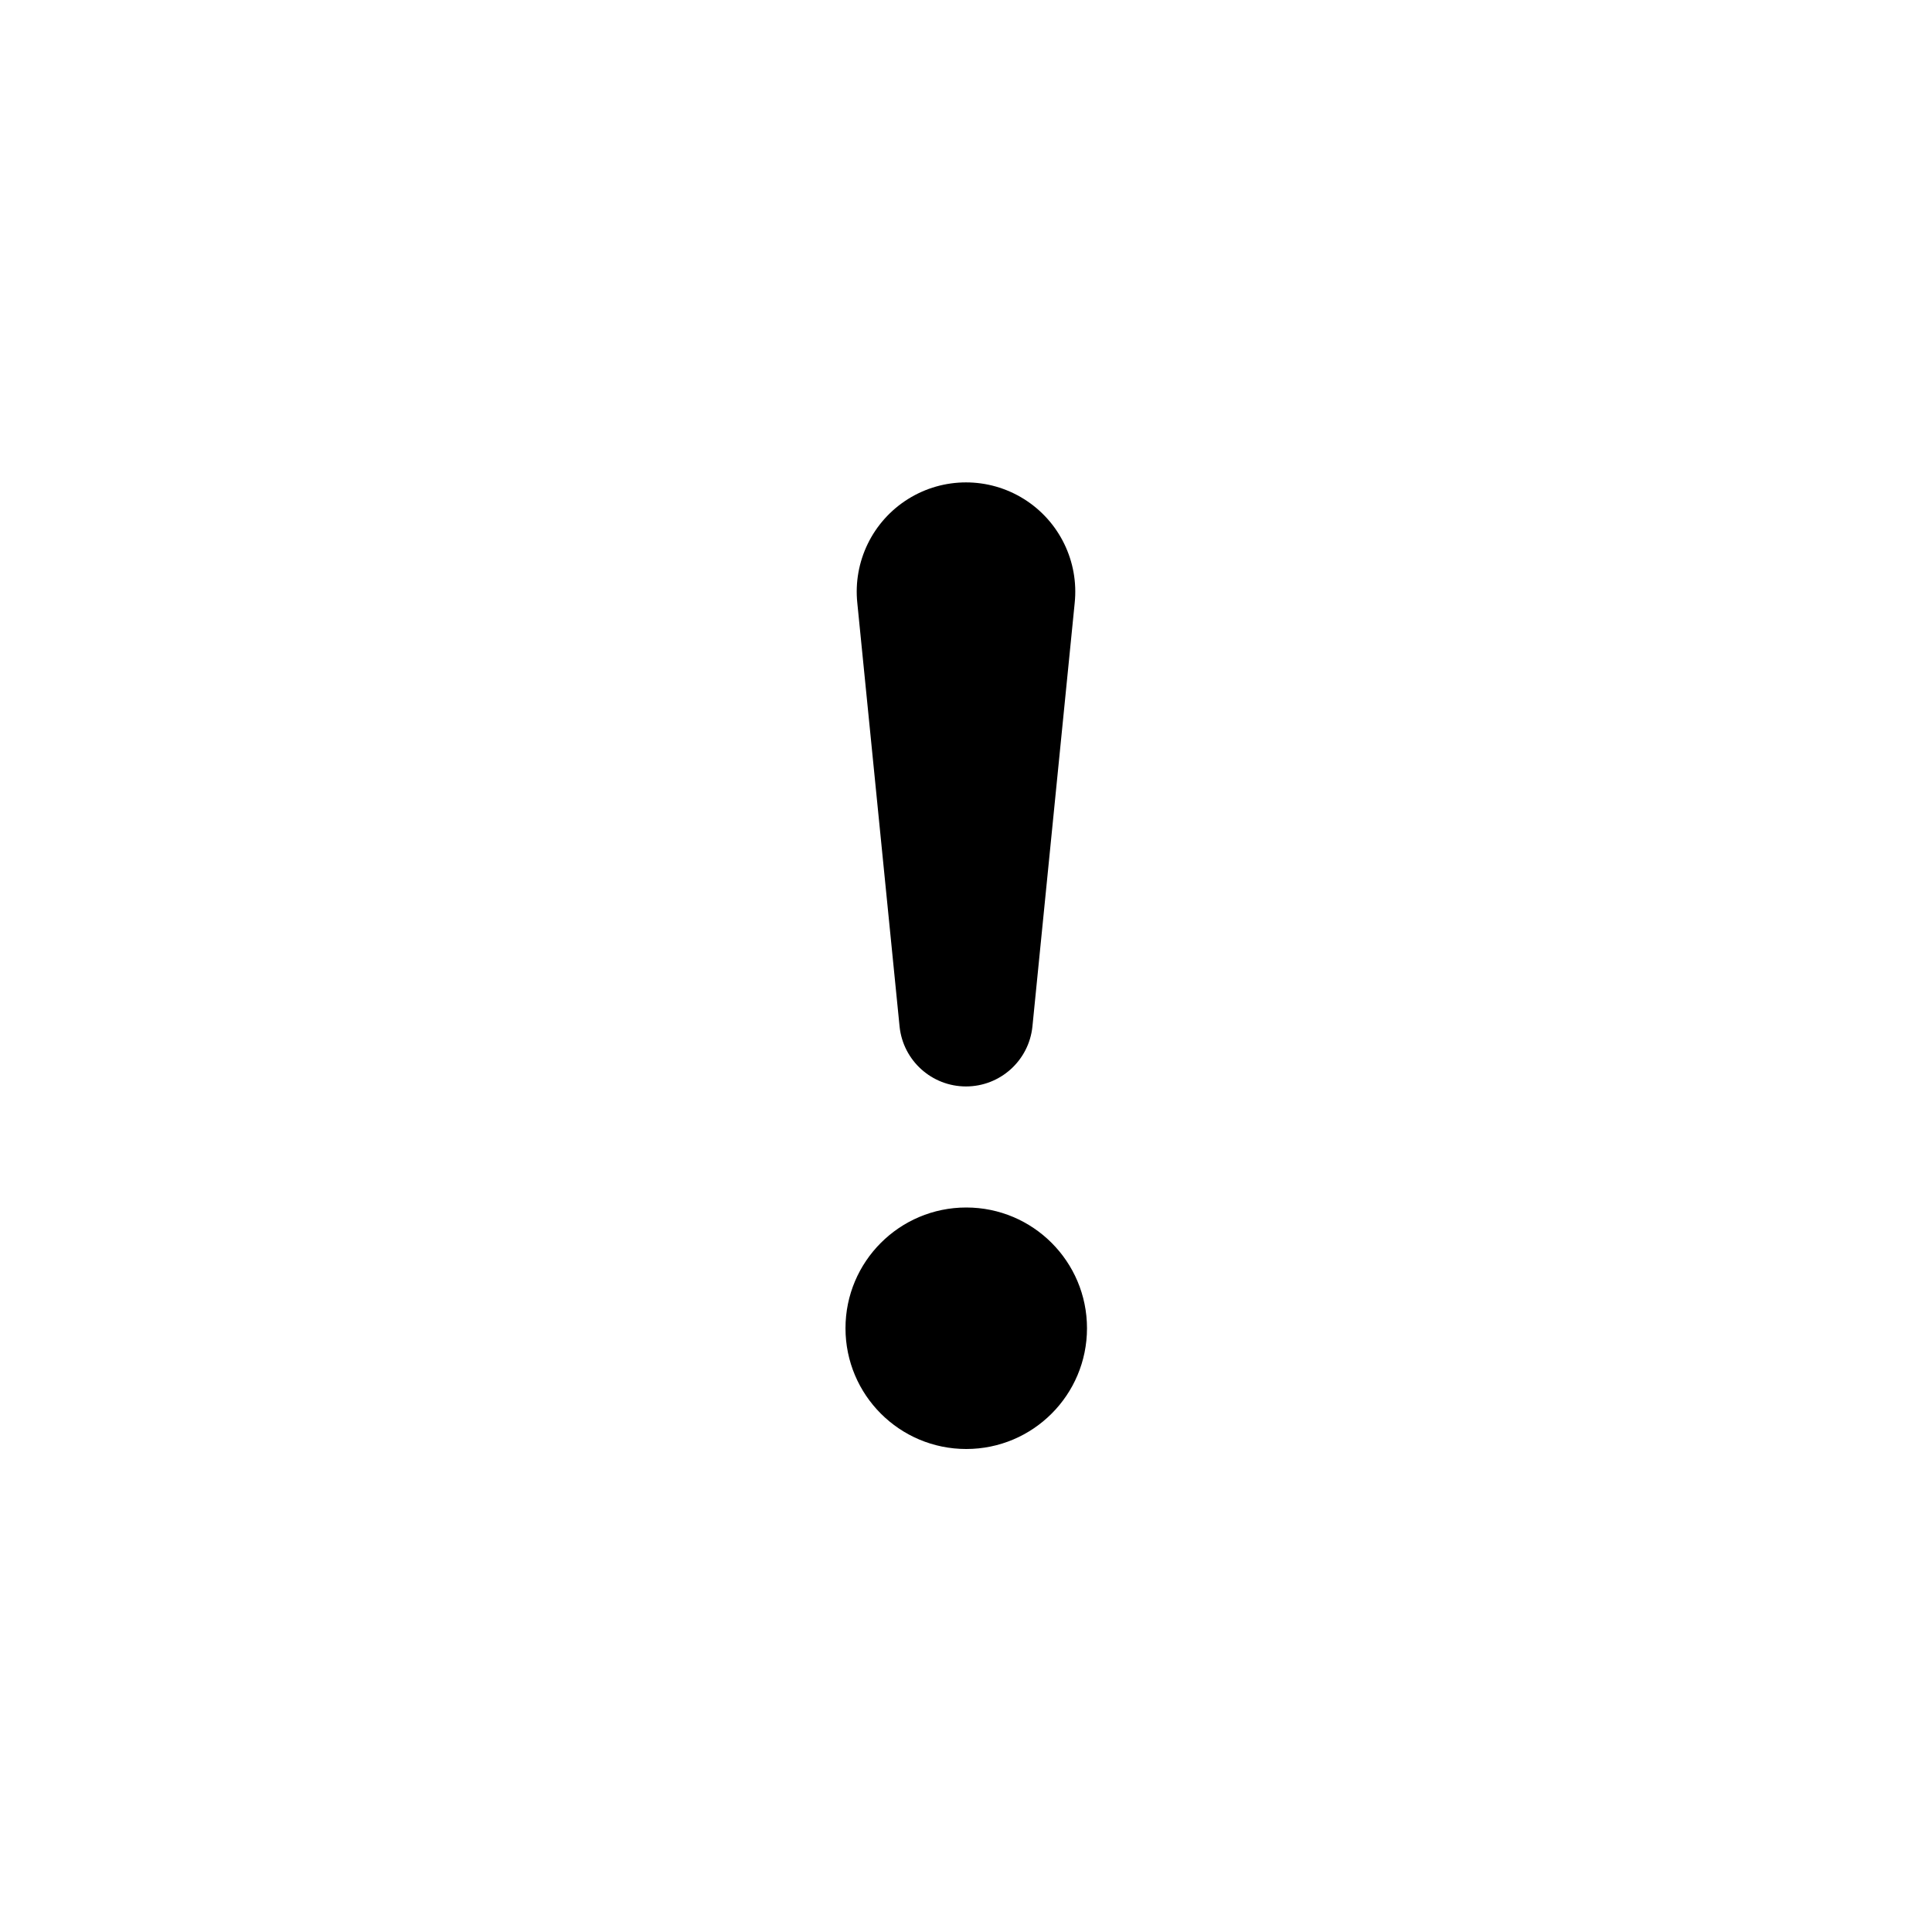
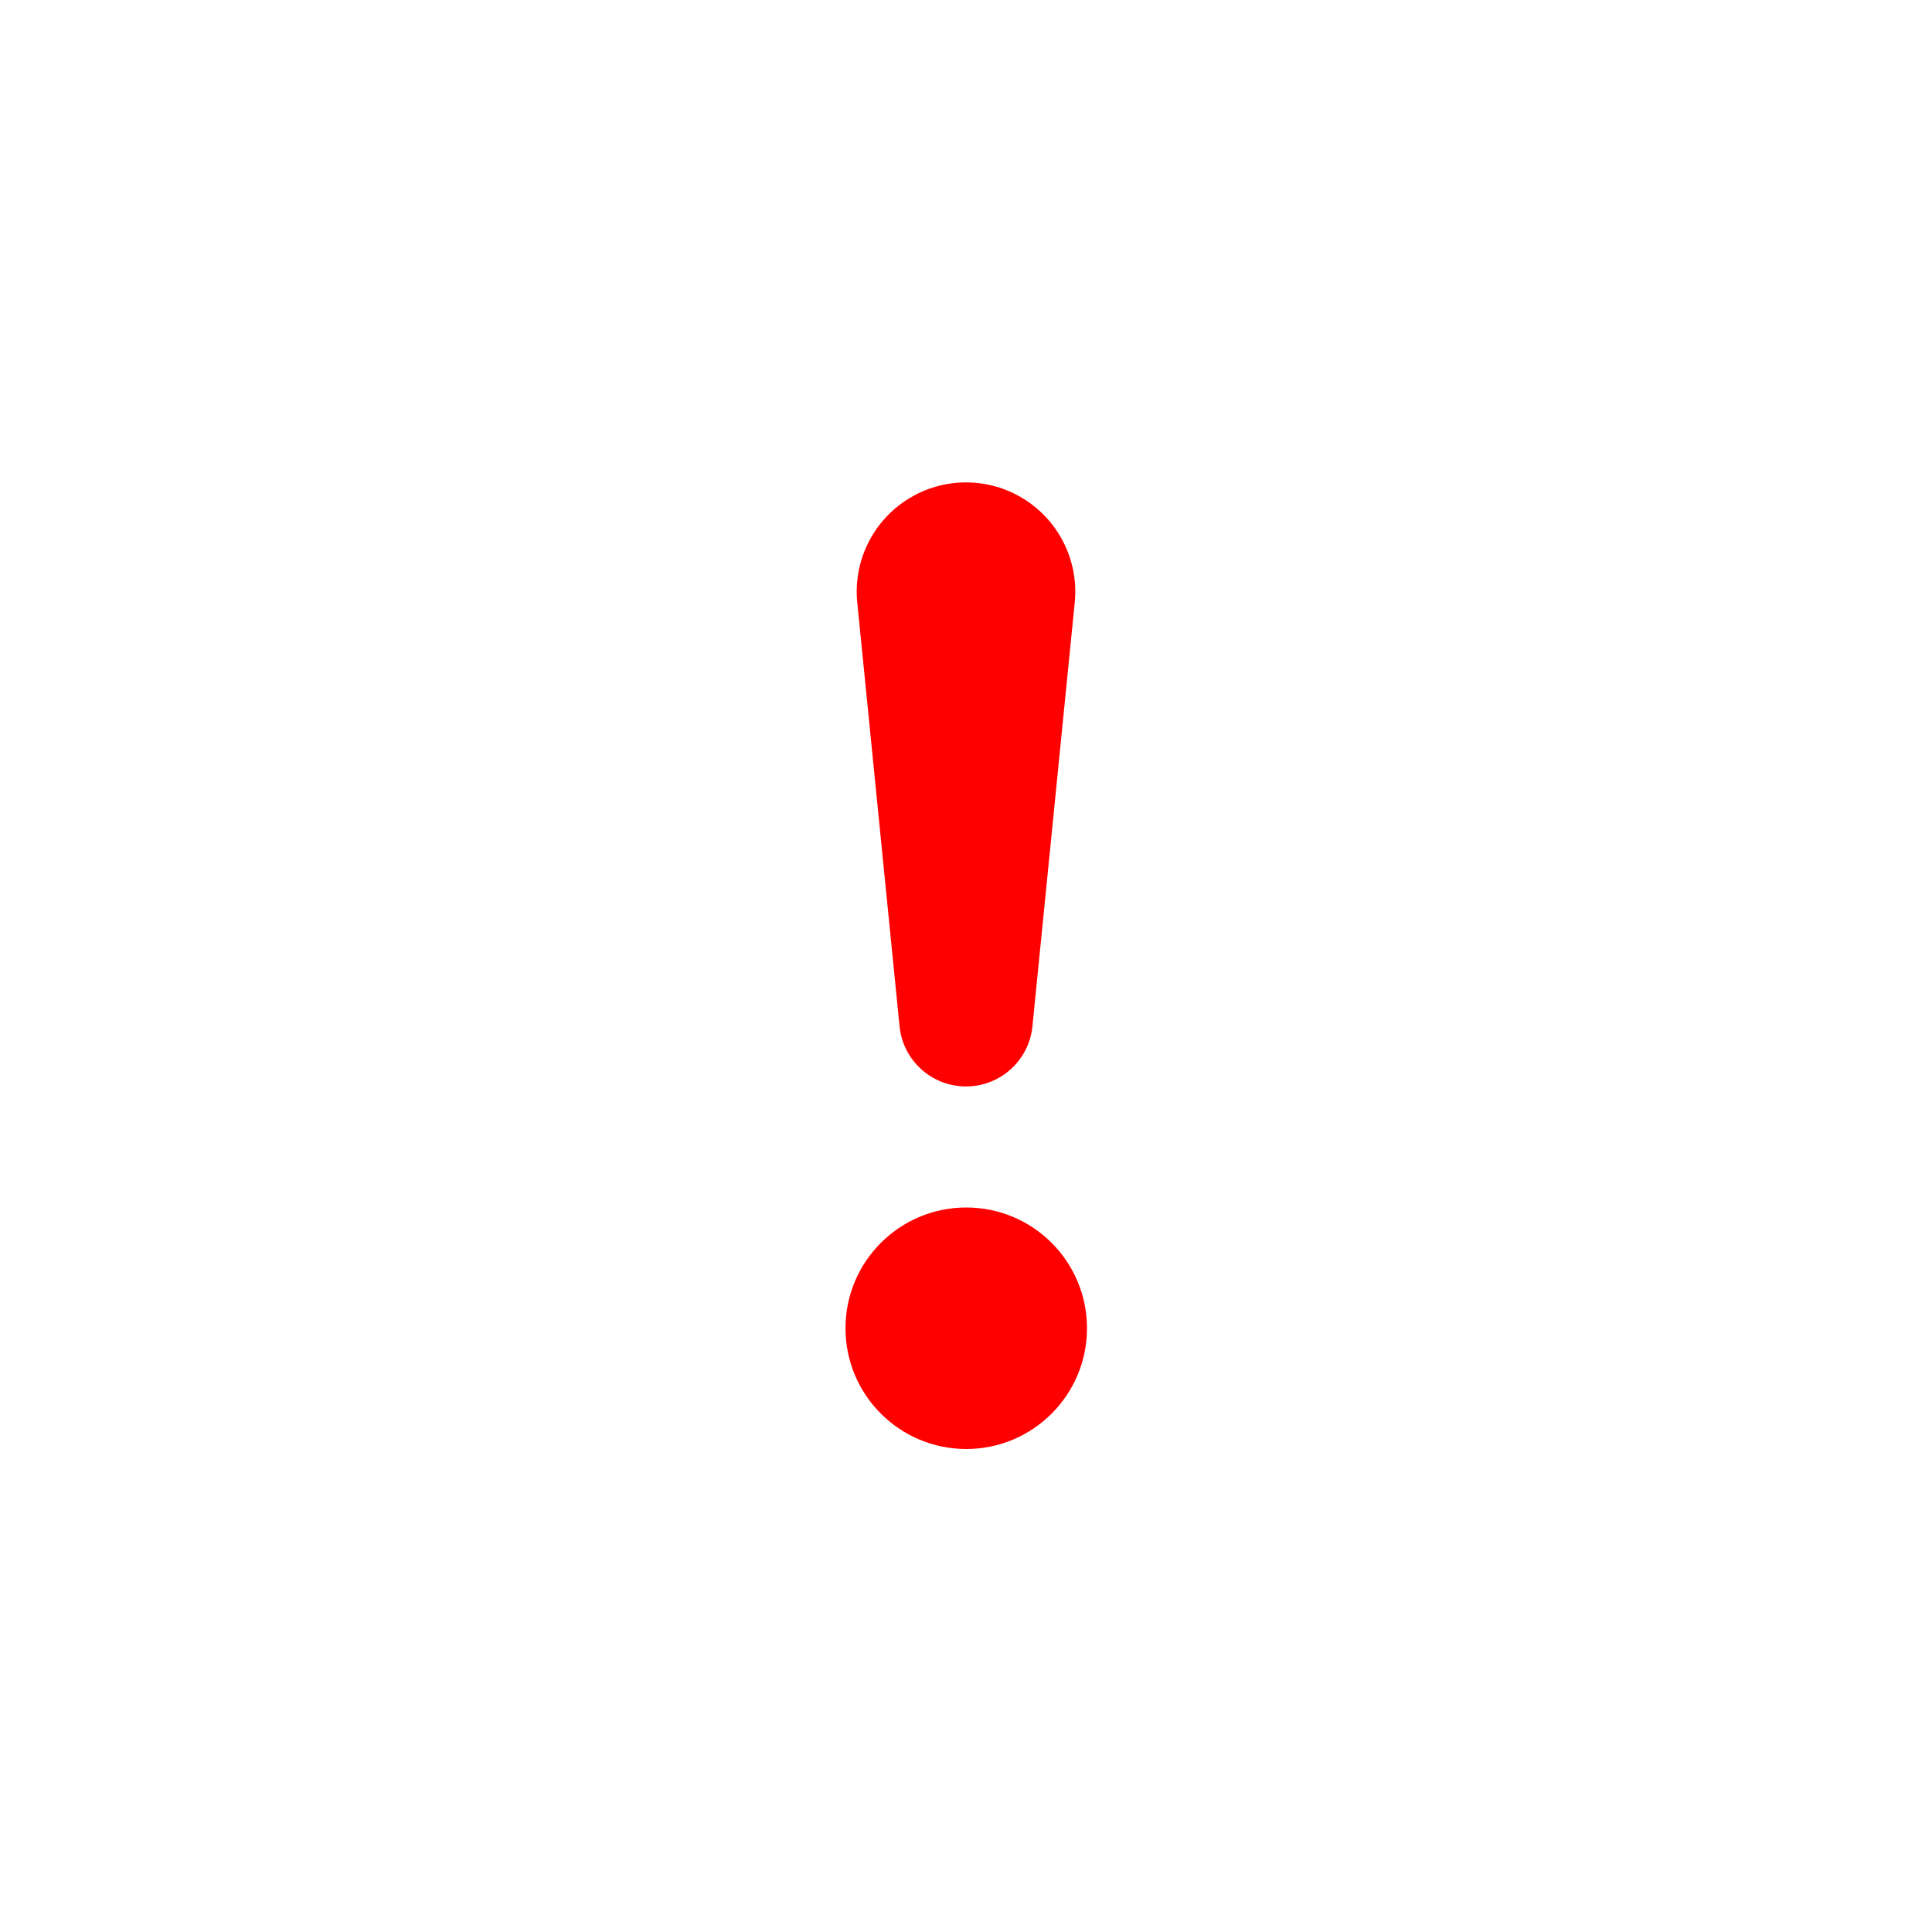
- <svg xmlns="http://www.w3.org/2000/svg" padding="0" width="32" height="32" fill="currentColor" class="bi bi-exclamation" viewBox="0 0 16 16">
+ <svg xmlns="http://www.w3.org/2000/svg" color="red" fill="currentColor" class="bi bi-exclamation" viewBox="0 0 16 16">
  <path d="M7.002 11a1 1 0 1 1 2 0 1 1 0 0 1-2 0M7.1 4.995a.905.905 0 1 1 1.8 0l-.35 3.507a.553.553 0 0 1-1.1 0z" />
</svg>
